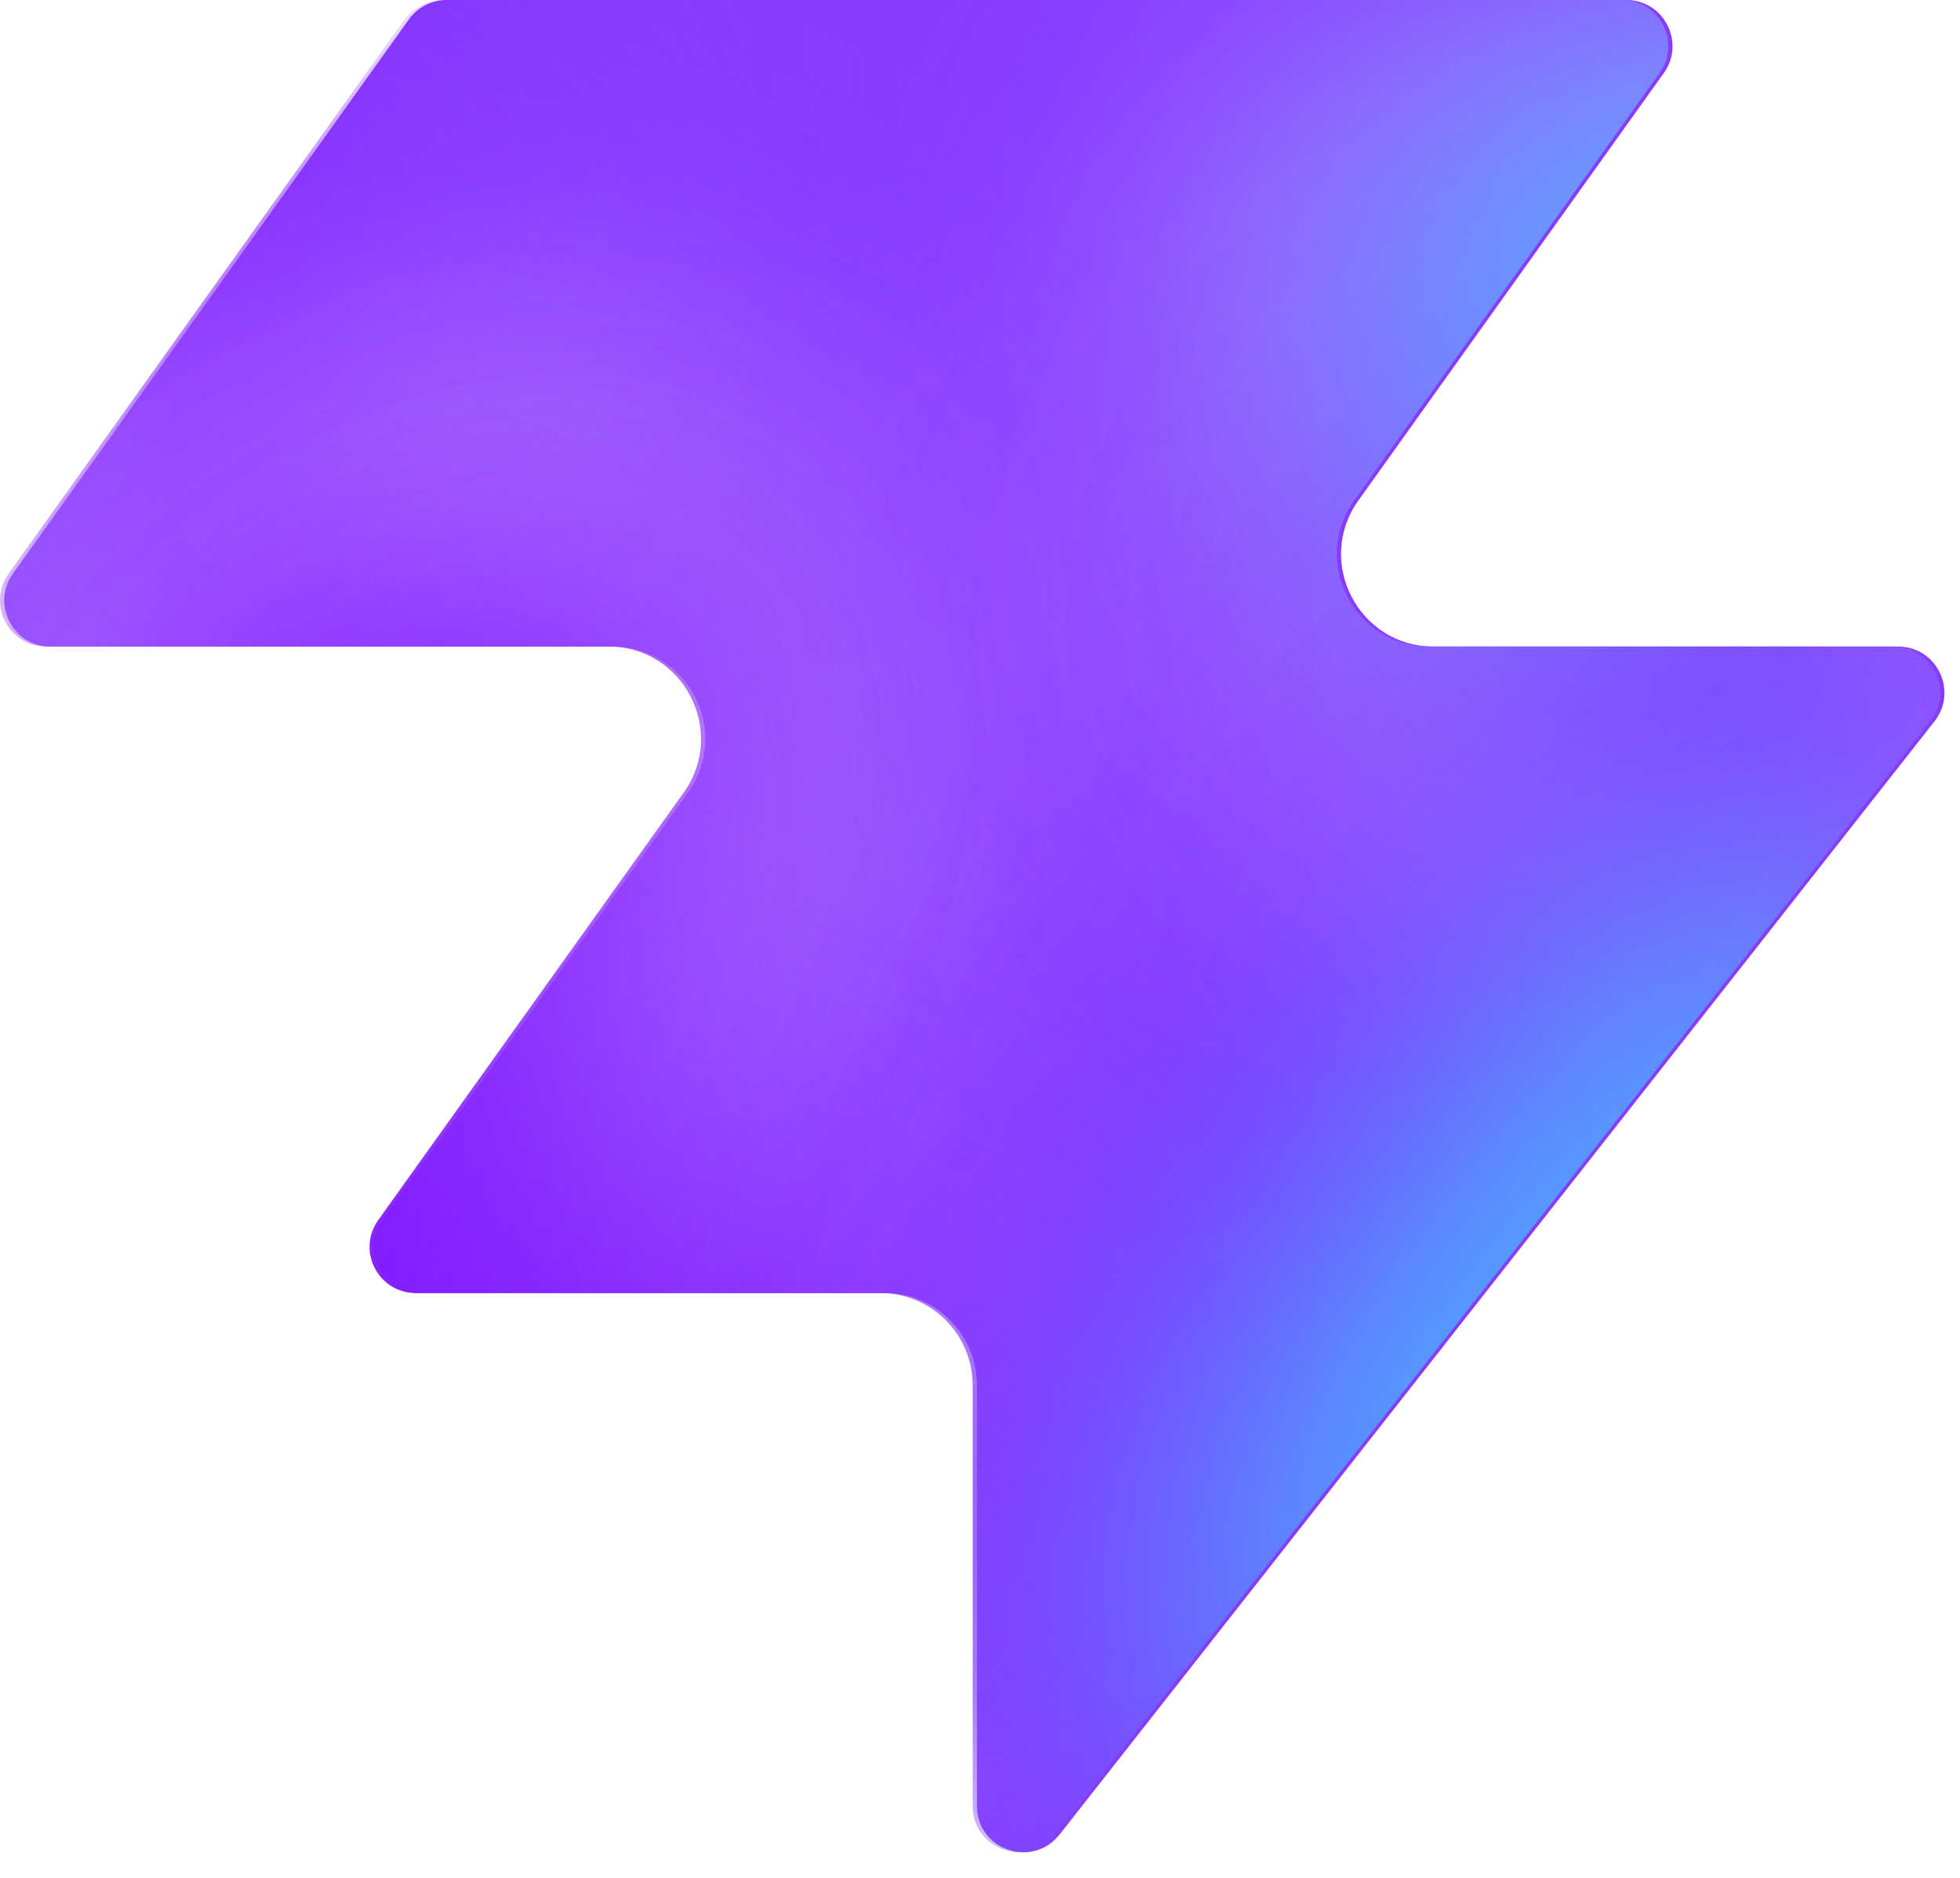
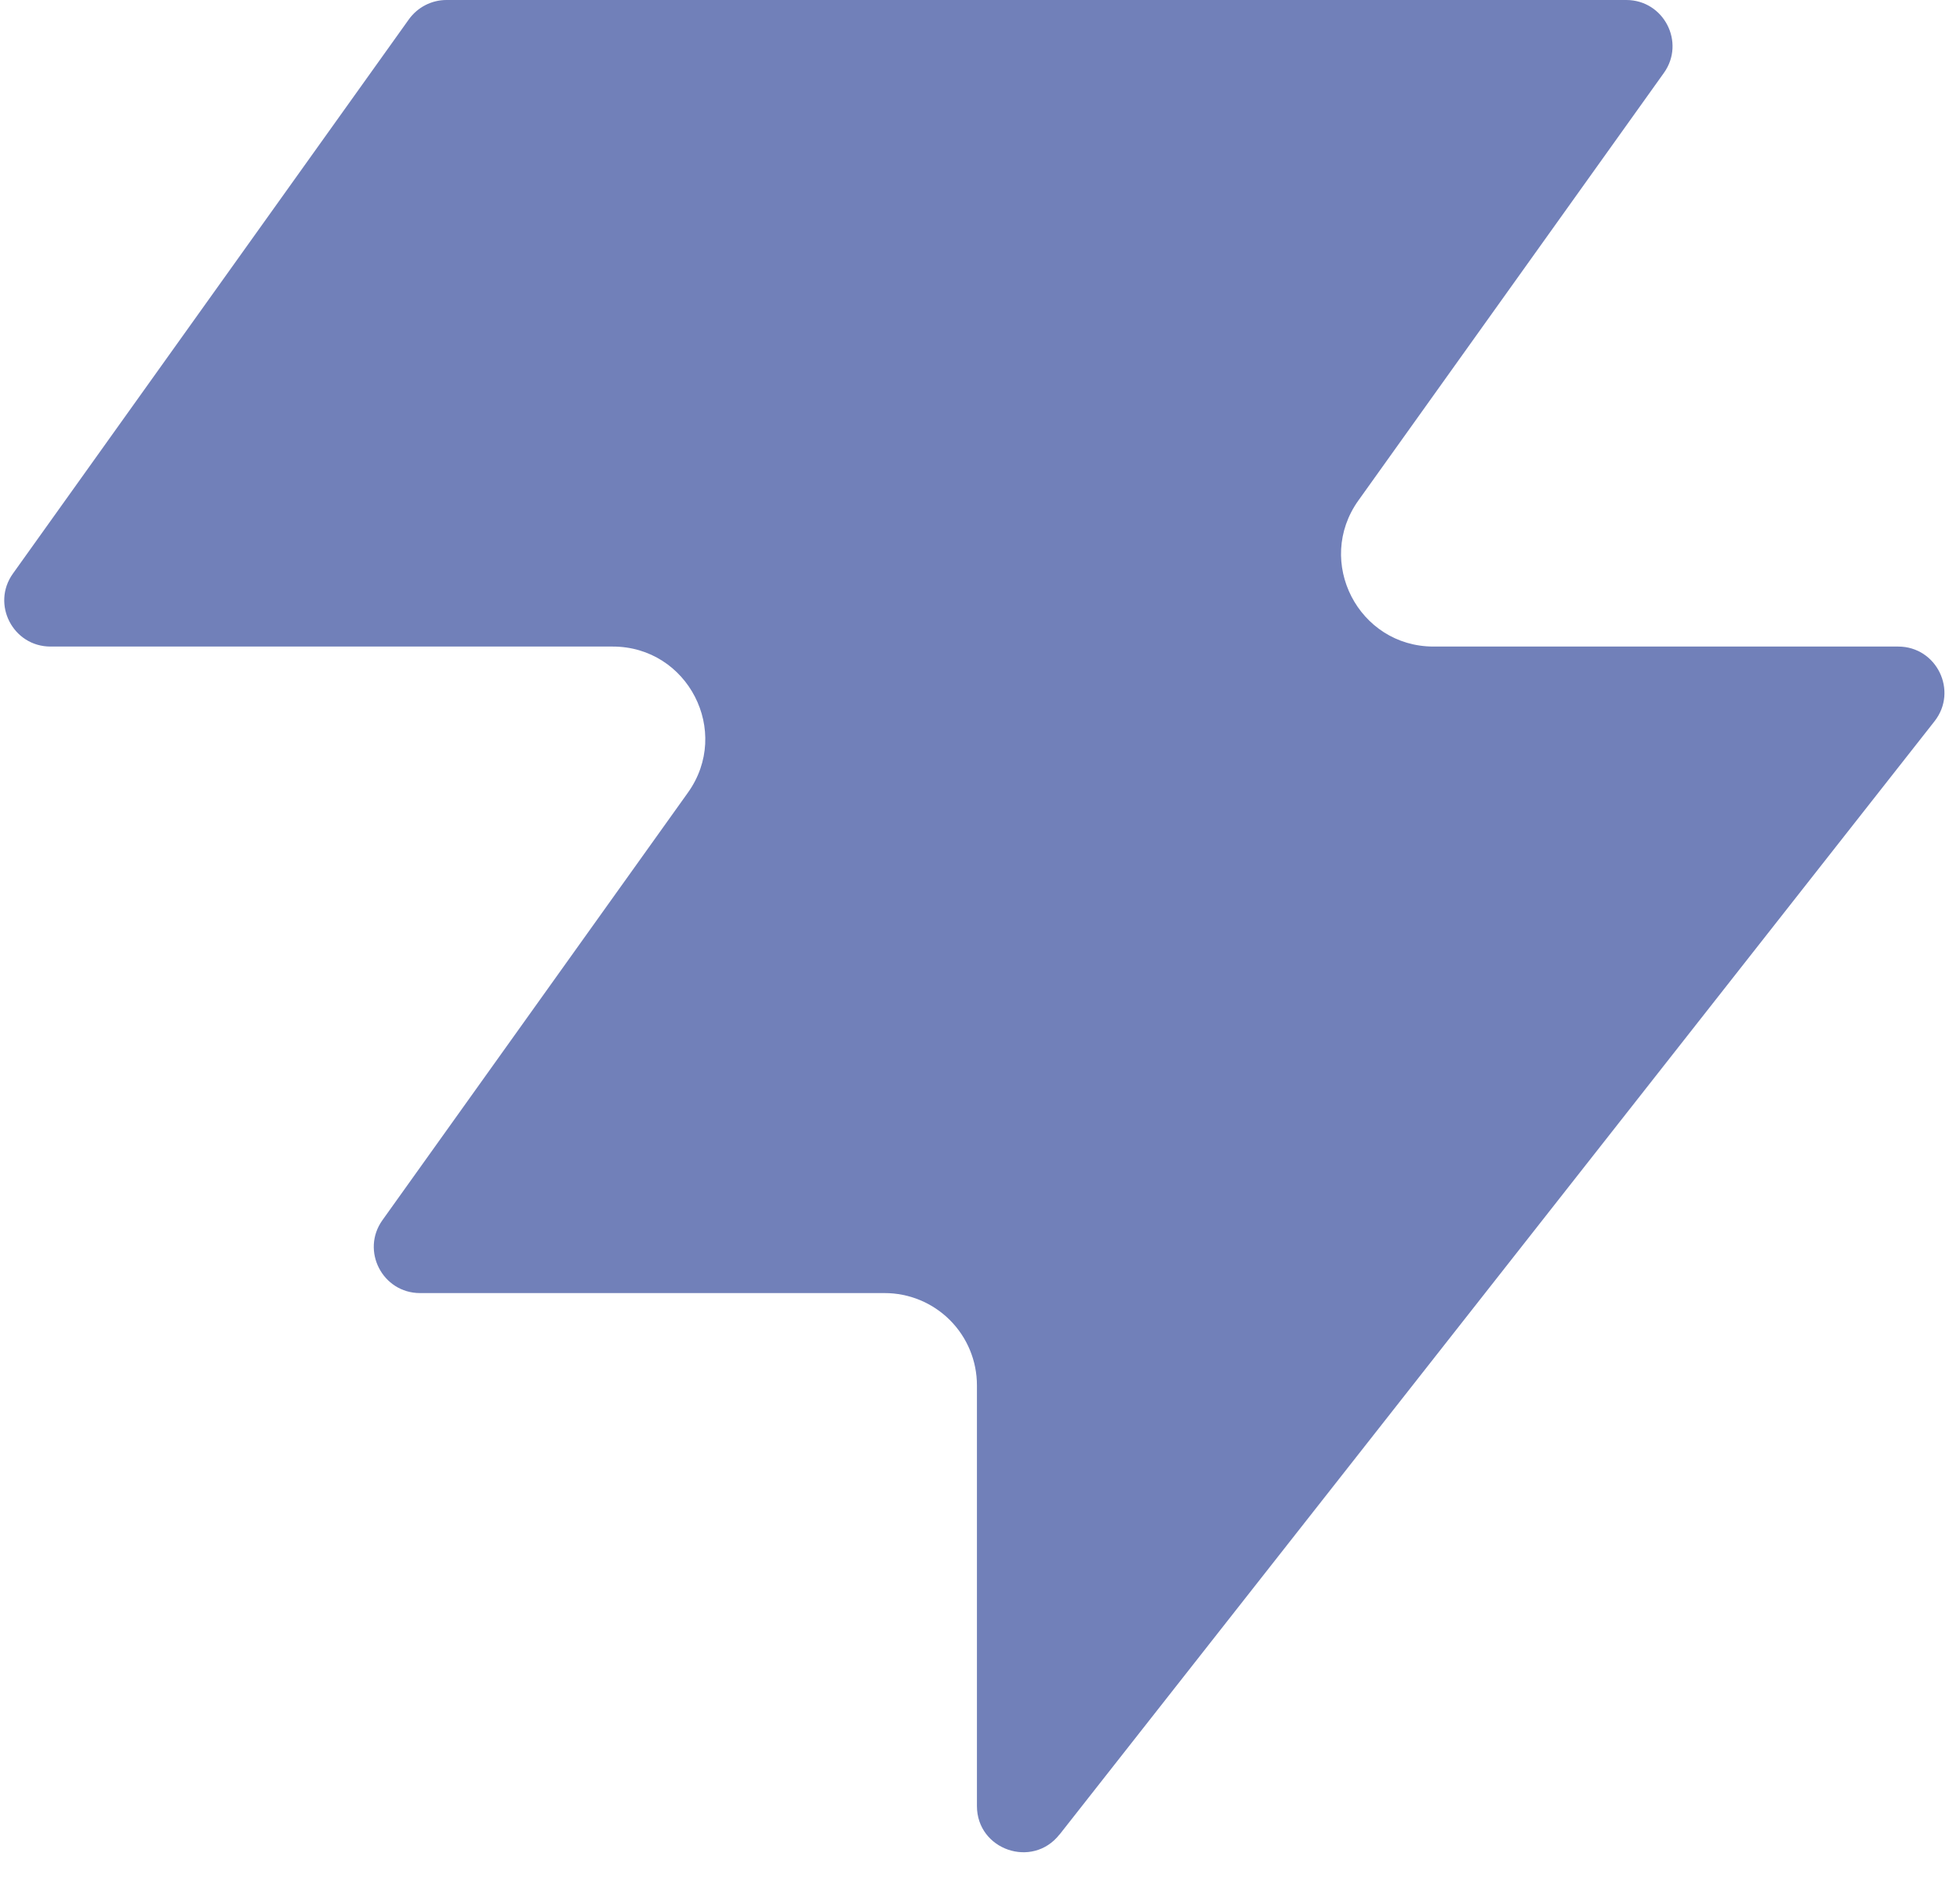
<svg xmlns="http://www.w3.org/2000/svg" width="48" height="46" fill="none" viewBox="0 0 48 46">
-   <path fill="#863bff" d="M25.946 44.938c-.664.845-2.021.375-2.021-.698V33.937a2.26 2.26 0 0 0-2.262-2.262H10.287c-.92 0-1.456-1.04-.92-1.788l7.48-10.471c1.07-1.497 0-3.578-1.842-3.578H1.237c-.92 0-1.456-1.04-.92-1.788L10.013.474c.214-.297.556-.474.92-.474h28.894c.92 0 1.456 1.04.92 1.788l-7.48 10.471c-1.07 1.498 0 3.579 1.842 3.579h11.377c.943 0 1.473 1.088.89 1.83L25.947 44.94z" style="fill:#863bff;fill:color(display-p3 .525 .23 1);fill-opacity:1" />
-   <mask id="a" width="48" height="46" x="0" y="0" maskUnits="userSpaceOnUse" style="mask-type:alpha">
-     <path fill="#000" d="M25.842 44.938c-.664.844-2.021.375-2.021-.698V33.937a2.26 2.26 0 0 0-2.262-2.262H10.183c-.92 0-1.456-1.04-.92-1.788l7.48-10.471c1.07-1.498 0-3.579-1.842-3.579H1.133c-.92 0-1.456-1.04-.92-1.787L9.91.473c.214-.297.556-.474.92-.474h28.894c.92 0 1.456 1.04.92 1.788l-7.48 10.471c-1.07 1.498 0 3.578 1.842 3.578h11.377c.943 0 1.473 1.088.89 1.832L25.843 44.94z" style="fill:#000;fill-opacity:1" />
-   </mask>
-   <g mask="url(#a)">
-     <g filter="url(#b)">
-       <ellipse cx="5.508" cy="14.704" fill="#ede6ff" rx="5.508" ry="14.704" style="fill:#ede6ff;fill:color(display-p3 .927 .903 1);fill-opacity:1" transform="matrix(.00324 1 1 -.00324 -4.47 31.516)" />
-     </g>
-     <g filter="url(#c)">
-       <ellipse cx="10.399" cy="29.851" fill="#ede6ff" rx="10.399" ry="29.851" style="fill:#ede6ff;fill:color(display-p3 .927 .903 1);fill-opacity:1" transform="matrix(.00324 1 1 -.00324 -39.328 7.883)" />
-     </g>
-     <g filter="url(#d)">
-       <ellipse cx="5.508" cy="30.487" fill="#7e14ff" rx="5.508" ry="30.487" style="fill:#7e14ff;fill:color(display-p3 .492 .077 1);fill-opacity:1" transform="rotate(89.814 -25.913 -14.639)scale(1 -1)" />
-     </g>
-     <g filter="url(#e)">
-       <ellipse cx="5.508" cy="30.599" fill="#7e14ff" rx="5.508" ry="30.599" style="fill:#7e14ff;fill:color(display-p3 .492 .077 1);fill-opacity:1" transform="rotate(89.814 -32.644 -3.334)scale(1 -1)" />
-     </g>
-     <g filter="url(#f)">
-       <ellipse cx="5.508" cy="30.599" fill="#7e14ff" rx="5.508" ry="30.599" style="fill:#7e14ff;fill:color(display-p3 .492 .077 1);fill-opacity:1" transform="matrix(.00324 1 1 -.00324 -34.34 30.47)" />
-     </g>
-     <g filter="url(#g)">
-       <ellipse cx="14.072" cy="22.078" fill="#ede6ff" rx="14.072" ry="22.078" style="fill:#ede6ff;fill:color(display-p3 .927 .903 1);fill-opacity:1" transform="rotate(93.35 24.506 48.493)scale(-1 1)" />
-     </g>
-     <g filter="url(#h)">
-       <ellipse cx="3.47" cy="21.501" fill="#7e14ff" rx="3.47" ry="21.501" style="fill:#7e14ff;fill:color(display-p3 .492 .077 1);fill-opacity:1" transform="rotate(89.009 28.708 47.59)scale(-1 1)" />
-     </g>
-     <g filter="url(#i)">
-       <ellipse cx="3.47" cy="21.501" fill="#7e14ff" rx="3.47" ry="21.501" style="fill:#7e14ff;fill:color(display-p3 .492 .077 1);fill-opacity:1" transform="rotate(89.009 28.708 47.59)scale(-1 1)" />
-     </g>
-     <g filter="url(#j)">
-       <ellipse cx=".387" cy="8.972" fill="#7e14ff" rx="4.407" ry="29.108" style="fill:#7e14ff;fill:color(display-p3 .492 .077 1);fill-opacity:1" transform="rotate(39.51 .387 8.972)" />
-     </g>
-     <g filter="url(#k)">
-       <ellipse cx="47.523" cy="-6.092" fill="#7e14ff" rx="4.407" ry="29.108" style="fill:#7e14ff;fill:color(display-p3 .492 .077 1);fill-opacity:1" transform="rotate(37.892 47.523 -6.092)" />
-     </g>
-     <g filter="url(#l)">
-       <ellipse cx="41.412" cy="6.333" fill="#47bfff" rx="5.971" ry="9.665" style="fill:#47bfff;fill:color(display-p3 .28 .748 1);fill-opacity:1" transform="rotate(37.892 41.412 6.333)" />
-     </g>
-     <g filter="url(#m)">
-       <ellipse cx="-1.879" cy="38.332" fill="#7e14ff" rx="4.407" ry="29.108" style="fill:#7e14ff;fill:color(display-p3 .492 .077 1);fill-opacity:1" transform="rotate(37.892 -1.88 38.332)" />
-     </g>
-     <g filter="url(#n)">
-       <ellipse cx="-1.879" cy="38.332" fill="#7e14ff" rx="4.407" ry="29.108" style="fill:#7e14ff;fill:color(display-p3 .492 .077 1);fill-opacity:1" transform="rotate(37.892 -1.88 38.332)" />
-     </g>
-     <g filter="url(#o)">
-       <ellipse cx="35.651" cy="29.907" fill="#7e14ff" rx="4.407" ry="29.108" style="fill:#7e14ff;fill:color(display-p3 .492 .077 1);fill-opacity:1" transform="rotate(37.892 35.651 29.907)" />
-     </g>
-     <g filter="url(#p)">
-       <ellipse cx="38.418" cy="32.4" fill="#47bfff" rx="5.971" ry="15.297" style="fill:#47bfff;fill:color(display-p3 .28 .748 1);fill-opacity:1" transform="rotate(37.892 38.418 32.4)" />
-     </g>
-   </g>
-   <defs>
-     <filter id="b" width="60.045" height="41.654" x="-19.77" y="16.149" color-interpolation-filters="sRGB" filterUnits="userSpaceOnUse">
-       <feFlood flood-opacity="0" result="BackgroundImageFix" />
-       <feBlend in="SourceGraphic" in2="BackgroundImageFix" result="shape" />
-       <feGaussianBlur result="effect1_foregroundBlur_2002_17158" stdDeviation="7.659" />
-     </filter>
-     <filter id="c" width="90.34" height="51.437" x="-54.613" y="-7.533" color-interpolation-filters="sRGB" filterUnits="userSpaceOnUse">
-       <feFlood flood-opacity="0" result="BackgroundImageFix" />
-       <feBlend in="SourceGraphic" in2="BackgroundImageFix" result="shape" />
-       <feGaussianBlur result="effect1_foregroundBlur_2002_17158" stdDeviation="7.659" />
-     </filter>
-     <filter id="d" width="79.355" height="29.4" x="-49.64" y="2.03" color-interpolation-filters="sRGB" filterUnits="userSpaceOnUse">
-       <feFlood flood-opacity="0" result="BackgroundImageFix" />
-       <feBlend in="SourceGraphic" in2="BackgroundImageFix" result="shape" />
-       <feGaussianBlur result="effect1_foregroundBlur_2002_17158" stdDeviation="4.596" />
-     </filter>
-     <filter id="e" width="79.579" height="29.4" x="-45.045" y="20.029" color-interpolation-filters="sRGB" filterUnits="userSpaceOnUse">
-       <feFlood flood-opacity="0" result="BackgroundImageFix" />
-       <feBlend in="SourceGraphic" in2="BackgroundImageFix" result="shape" />
-       <feGaussianBlur result="effect1_foregroundBlur_2002_17158" stdDeviation="4.596" />
-     </filter>
-     <filter id="f" width="79.579" height="29.4" x="-43.513" y="21.178" color-interpolation-filters="sRGB" filterUnits="userSpaceOnUse">
-       <feFlood flood-opacity="0" result="BackgroundImageFix" />
-       <feBlend in="SourceGraphic" in2="BackgroundImageFix" result="shape" />
-       <feGaussianBlur result="effect1_foregroundBlur_2002_17158" stdDeviation="4.596" />
-     </filter>
-     <filter id="g" width="74.749" height="58.852" x="15.756" y="-17.901" color-interpolation-filters="sRGB" filterUnits="userSpaceOnUse">
-       <feFlood flood-opacity="0" result="BackgroundImageFix" />
-       <feBlend in="SourceGraphic" in2="BackgroundImageFix" result="shape" />
-       <feGaussianBlur result="effect1_foregroundBlur_2002_17158" stdDeviation="7.659" />
-     </filter>
-     <filter id="h" width="61.377" height="25.362" x="23.548" y="2.284" color-interpolation-filters="sRGB" filterUnits="userSpaceOnUse">
-       <feFlood flood-opacity="0" result="BackgroundImageFix" />
-       <feBlend in="SourceGraphic" in2="BackgroundImageFix" result="shape" />
-       <feGaussianBlur result="effect1_foregroundBlur_2002_17158" stdDeviation="4.596" />
-     </filter>
-     <filter id="i" width="61.377" height="25.362" x="23.548" y="2.284" color-interpolation-filters="sRGB" filterUnits="userSpaceOnUse">
-       <feFlood flood-opacity="0" result="BackgroundImageFix" />
-       <feBlend in="SourceGraphic" in2="BackgroundImageFix" result="shape" />
-       <feGaussianBlur result="effect1_foregroundBlur_2002_17158" stdDeviation="4.596" />
-     </filter>
-     <filter id="j" width="56.045" height="63.649" x="-27.636" y="-22.853" color-interpolation-filters="sRGB" filterUnits="userSpaceOnUse">
-       <feFlood flood-opacity="0" result="BackgroundImageFix" />
-       <feBlend in="SourceGraphic" in2="BackgroundImageFix" result="shape" />
-       <feGaussianBlur result="effect1_foregroundBlur_2002_17158" stdDeviation="4.596" />
-     </filter>
-     <filter id="k" width="54.814" height="64.646" x="20.116" y="-38.415" color-interpolation-filters="sRGB" filterUnits="userSpaceOnUse">
-       <feFlood flood-opacity="0" result="BackgroundImageFix" />
-       <feBlend in="SourceGraphic" in2="BackgroundImageFix" result="shape" />
-       <feGaussianBlur result="effect1_foregroundBlur_2002_17158" stdDeviation="4.596" />
-     </filter>
-     <filter id="l" width="33.541" height="35.313" x="24.641" y="-11.323" color-interpolation-filters="sRGB" filterUnits="userSpaceOnUse">
-       <feFlood flood-opacity="0" result="BackgroundImageFix" />
-       <feBlend in="SourceGraphic" in2="BackgroundImageFix" result="shape" />
-       <feGaussianBlur result="effect1_foregroundBlur_2002_17158" stdDeviation="4.596" />
-     </filter>
-     <filter id="m" width="54.814" height="64.646" x="-29.286" y="6.009" color-interpolation-filters="sRGB" filterUnits="userSpaceOnUse">
-       <feFlood flood-opacity="0" result="BackgroundImageFix" />
-       <feBlend in="SourceGraphic" in2="BackgroundImageFix" result="shape" />
-       <feGaussianBlur result="effect1_foregroundBlur_2002_17158" stdDeviation="4.596" />
-     </filter>
-     <filter id="n" width="54.814" height="64.646" x="-29.286" y="6.009" color-interpolation-filters="sRGB" filterUnits="userSpaceOnUse">
-       <feFlood flood-opacity="0" result="BackgroundImageFix" />
-       <feBlend in="SourceGraphic" in2="BackgroundImageFix" result="shape" />
-       <feGaussianBlur result="effect1_foregroundBlur_2002_17158" stdDeviation="4.596" />
-     </filter>
-     <filter id="o" width="54.814" height="64.646" x="8.244" y="-2.416" color-interpolation-filters="sRGB" filterUnits="userSpaceOnUse">
-       <feFlood flood-opacity="0" result="BackgroundImageFix" />
-       <feBlend in="SourceGraphic" in2="BackgroundImageFix" result="shape" />
-       <feGaussianBlur result="effect1_foregroundBlur_2002_17158" stdDeviation="4.596" />
-     </filter>
-     <filter id="p" width="39.409" height="43.623" x="18.713" y="10.588" color-interpolation-filters="sRGB" filterUnits="userSpaceOnUse">
-       <feFlood flood-opacity="0" result="BackgroundImageFix" />
-       <feBlend in="SourceGraphic" in2="BackgroundImageFix" result="shape" />
-       <feGaussianBlur result="effect1_foregroundBlur_2002_17158" stdDeviation="4.596" />
-     </filter>
-   </defs>
+   <path fill="#7180B9" d="M25.946 44.938c-.664.845-2.021.375-2.021-.698V33.937a2.26 2.26 0 0 0-2.262-2.262H10.287c-.92 0-1.456-1.04-.92-1.788l7.48-10.471c1.07-1.497 0-3.578-1.842-3.578H1.237c-.92 0-1.456-1.04-.92-1.788L10.013.474c.214-.297.556-.474.92-.474h28.894c.92 0 1.456 1.04.92 1.788l-7.48 10.471c-1.07 1.498 0 3.579 1.842 3.579h11.377c.943 0 1.473 1.088.89 1.83L25.947 44.94z" />
</svg>
